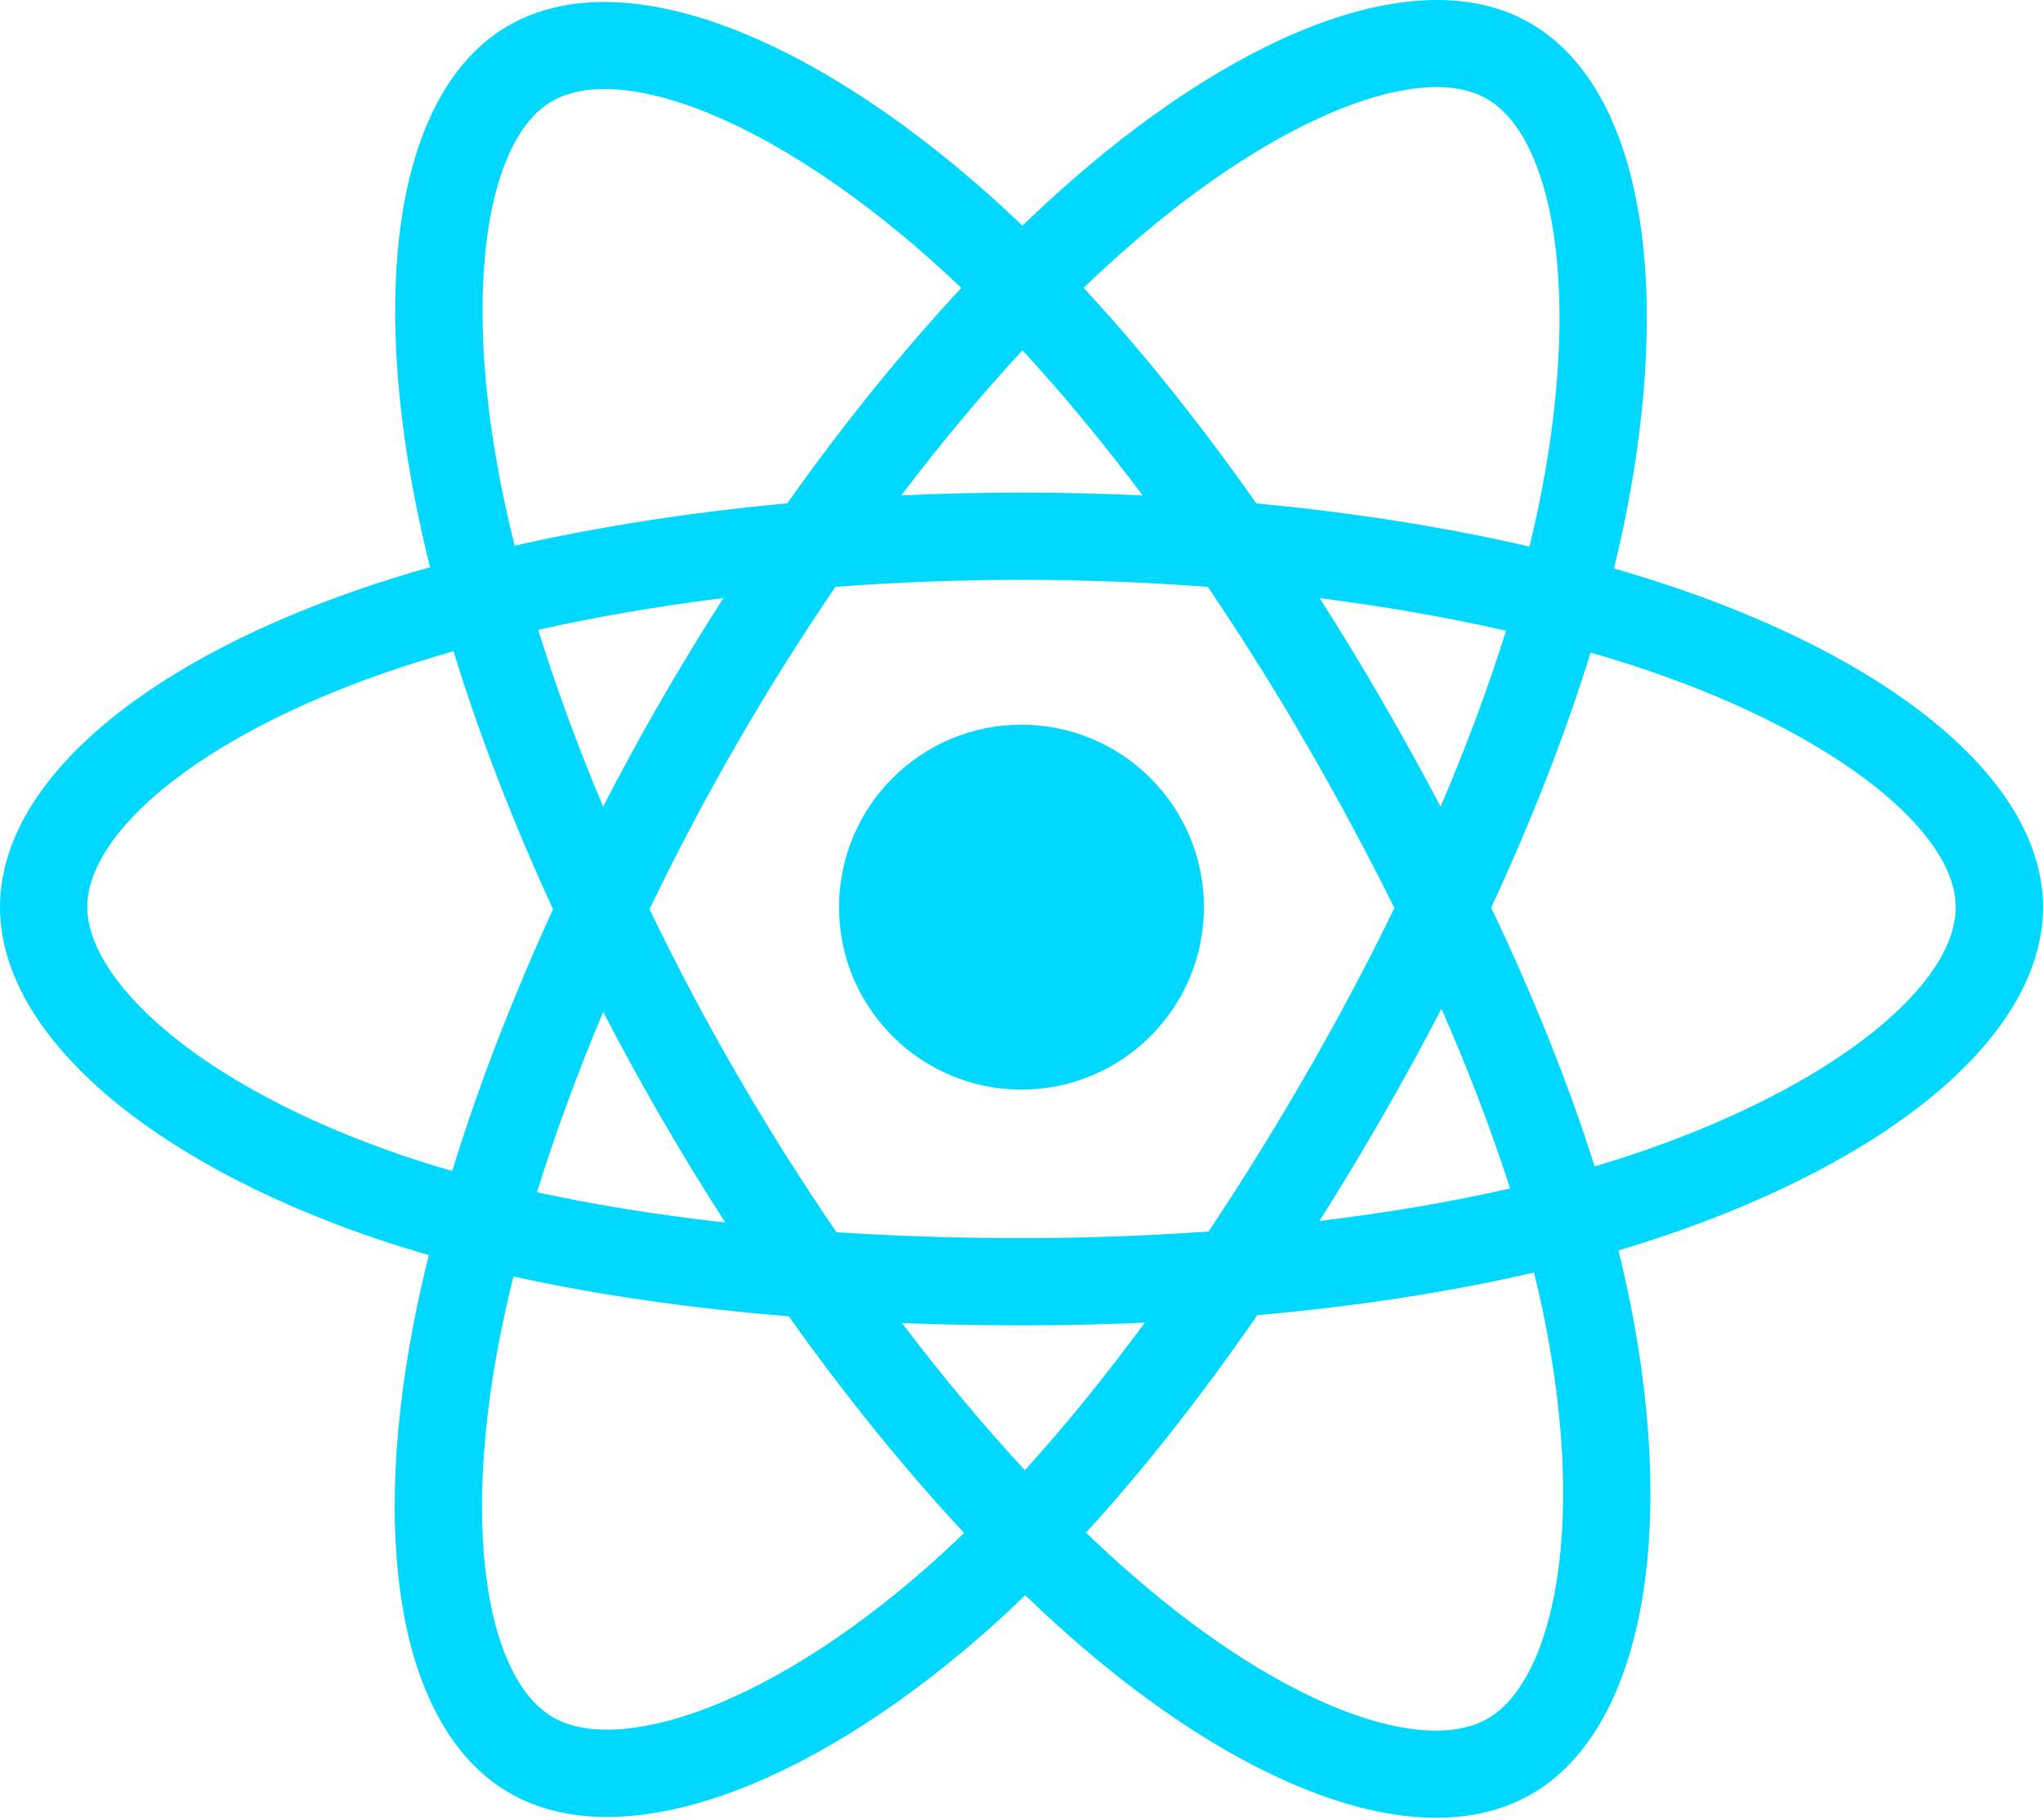
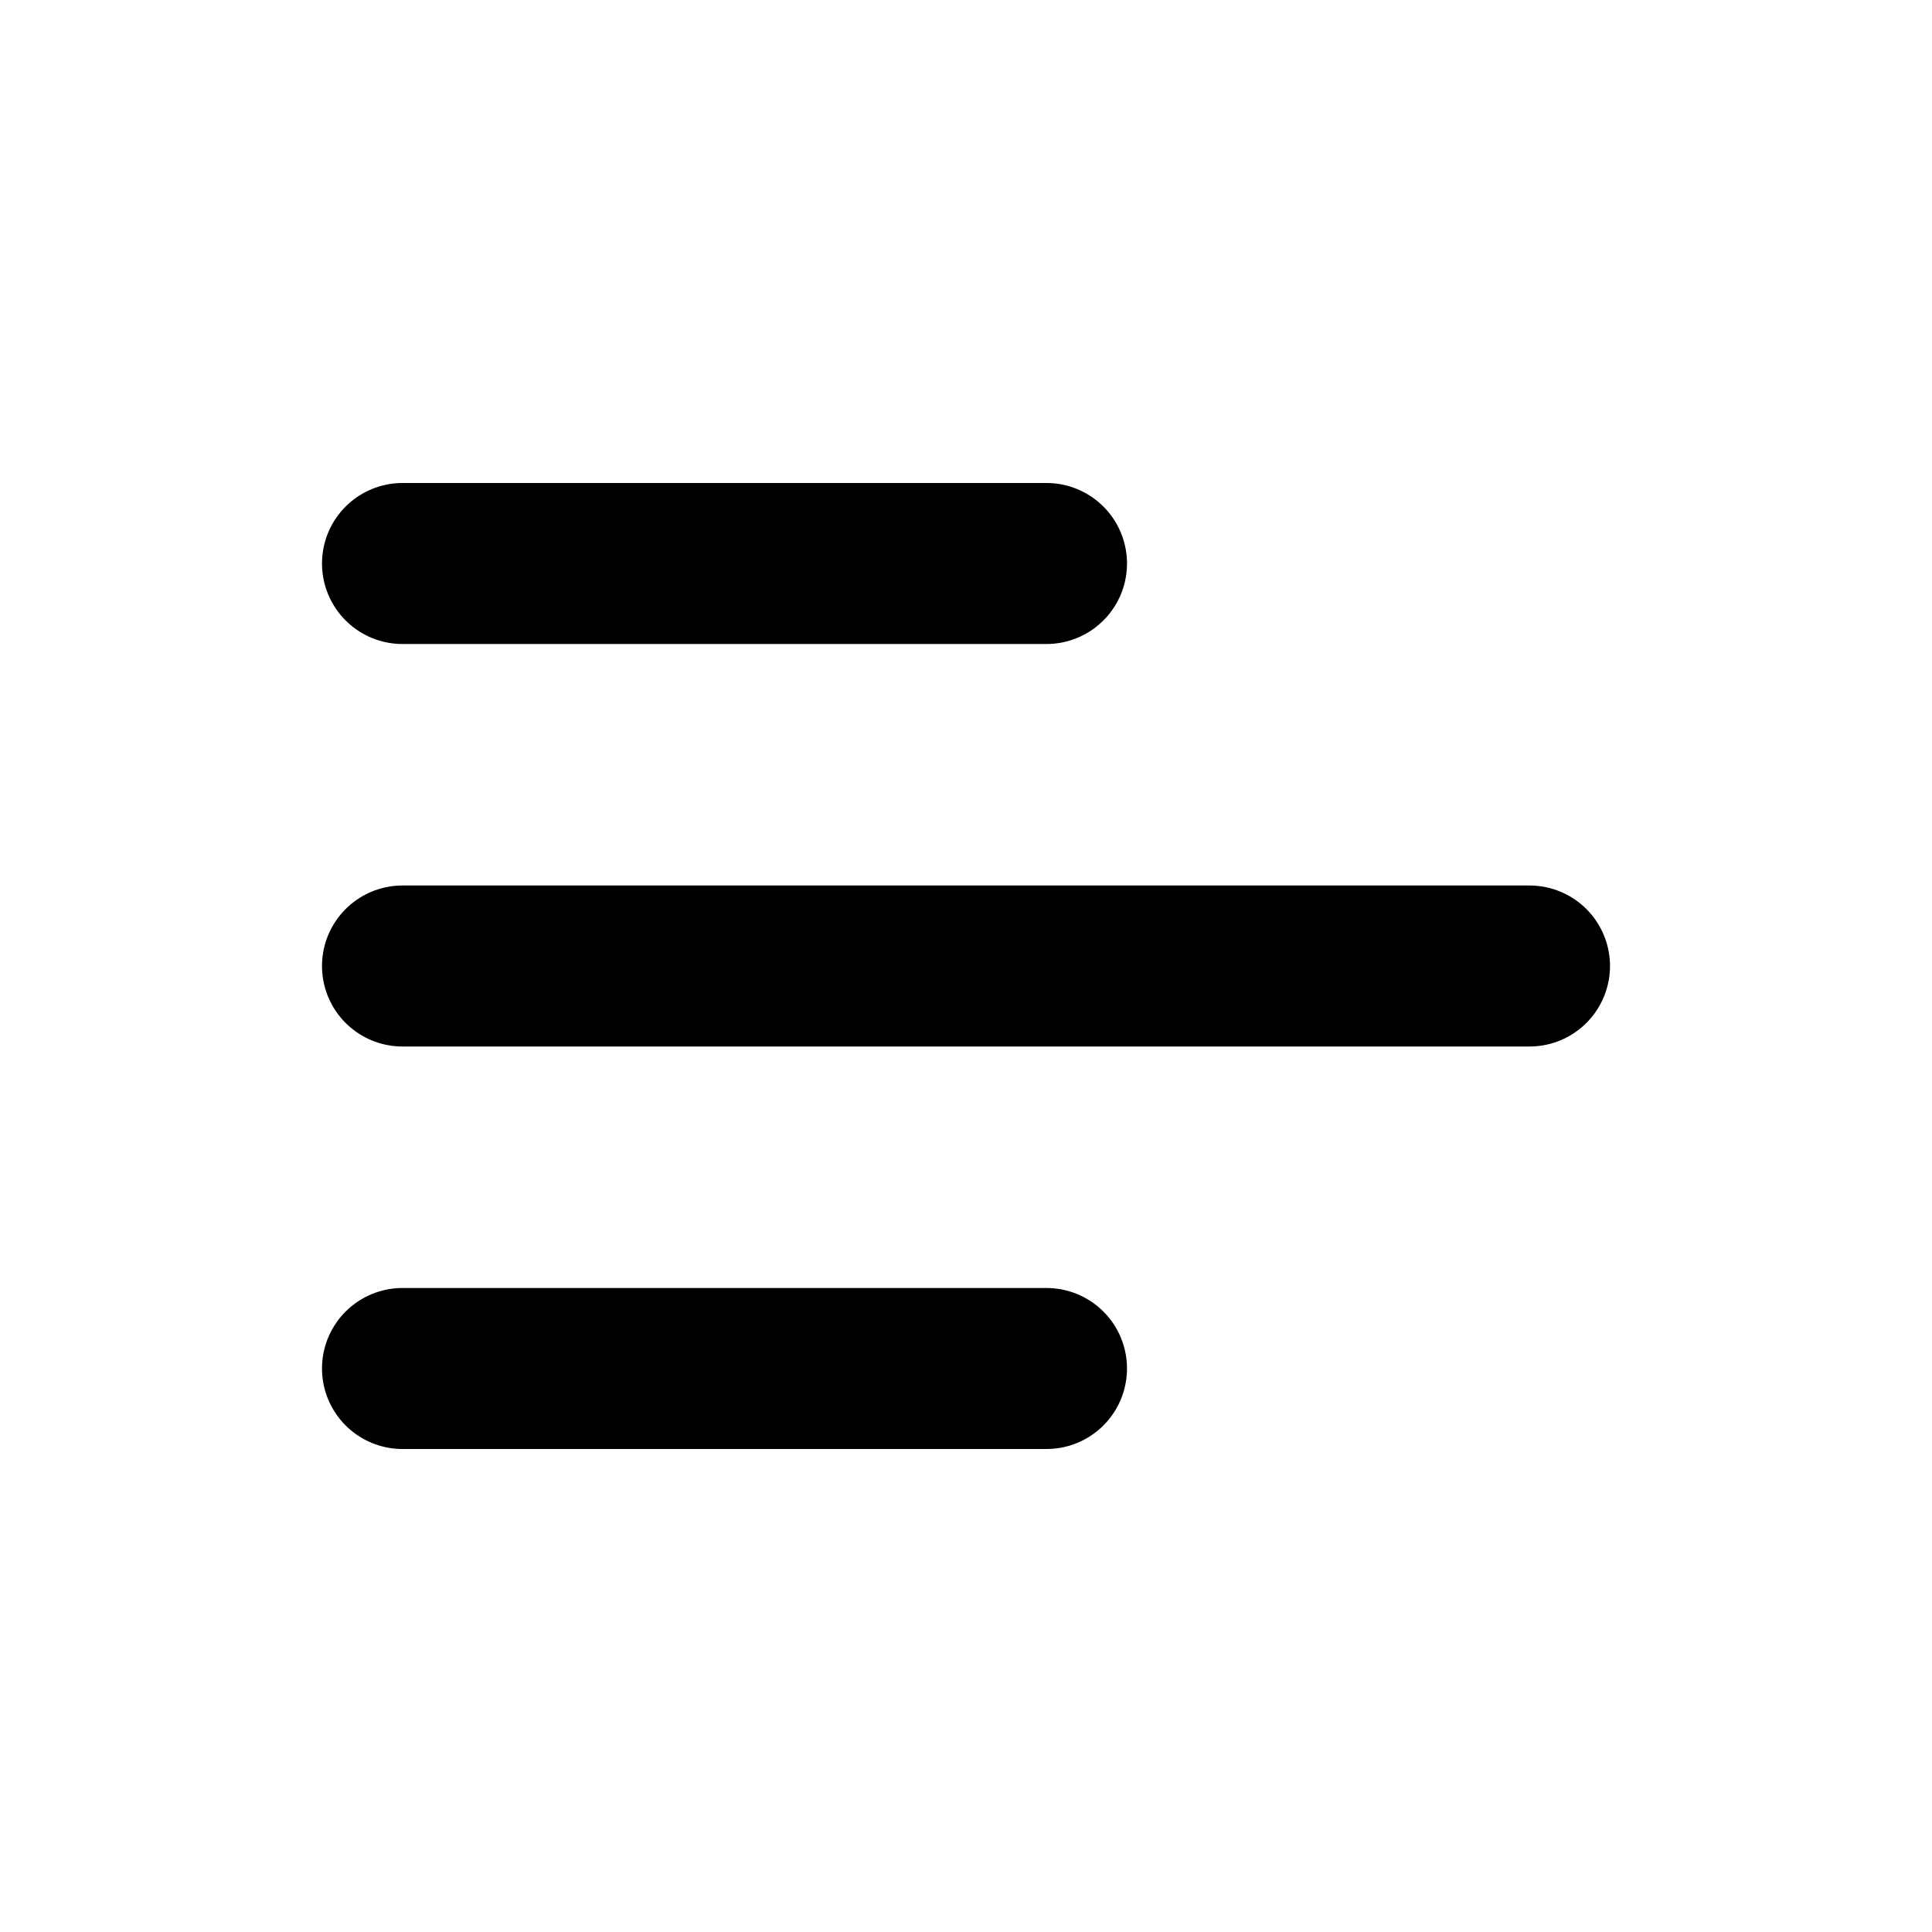
- <svg xmlns="http://www.w3.org/2000/svg" aria-hidden="true" role="img" class="iconify iconify--logos" width="35.93" height="32" preserveAspectRatio="xMidYMid meet" viewBox="0 0 256 228">
-   <path fill="#00D8FF" d="M210.483 73.824a171.49 171.49 0 0 0-8.24-2.597c.465-1.9.893-3.777 1.273-5.621c6.238-30.281 2.16-54.676-11.769-62.708c-13.355-7.7-35.196.329-57.254 19.526a171.23 171.23 0 0 0-6.375 5.848a155.866 155.866 0 0 0-4.241-3.917C100.759 3.829 77.587-4.822 63.673 3.233C50.33 10.957 46.379 33.89 51.995 62.588a170.974 170.974 0 0 0 1.892 8.48c-3.28.932-6.445 1.924-9.474 2.98C17.309 83.498 0 98.307 0 113.668c0 15.865 18.582 31.778 46.812 41.427a145.52 145.52 0 0 0 6.921 2.165a167.467 167.467 0 0 0-2.01 9.138c-5.354 28.2-1.173 50.591 12.134 58.266c13.744 7.926 36.812-.22 59.273-19.855a145.567 145.567 0 0 0 5.342-4.923a168.064 168.064 0 0 0 6.92 6.314c21.758 18.722 43.246 26.282 56.54 18.586c13.731-7.949 18.194-32.003 12.4-61.268a145.016 145.016 0 0 0-1.535-6.842c1.62-.48 3.21-.974 4.76-1.488c29.348-9.723 48.443-25.443 48.443-41.52c0-15.417-17.868-30.326-45.517-39.844Zm-6.365 70.984c-1.4.463-2.836.91-4.3 1.345c-3.24-10.257-7.612-21.163-12.963-32.432c5.106-11 9.31-21.767 12.459-31.957c2.619.758 5.16 1.557 7.61 2.4c23.69 8.156 38.14 20.213 38.14 29.504c0 9.896-15.606 22.743-40.946 31.14Zm-10.514 20.834c2.562 12.94 2.927 24.64 1.23 33.787c-1.524 8.219-4.59 13.698-8.382 15.893c-8.067 4.67-25.32-1.4-43.927-17.412a156.726 156.726 0 0 1-6.437-5.87c7.214-7.889 14.423-17.06 21.459-27.246c12.376-1.098 24.068-2.894 34.671-5.345a134.17 134.17 0 0 1 1.386 6.193ZM87.276 214.515c-7.882 2.783-14.16 2.863-17.955.675c-8.075-4.657-11.432-22.636-6.853-46.752a156.923 156.923 0 0 1 1.869-8.499c10.486 2.32 22.093 3.988 34.498 4.994c7.084 9.967 14.501 19.128 21.976 27.15a134.668 134.668 0 0 1-4.877 4.492c-9.933 8.682-19.886 14.842-28.658 17.94ZM50.35 144.747c-12.483-4.267-22.792-9.812-29.858-15.863c-6.35-5.437-9.555-10.836-9.555-15.216c0-9.322 13.897-21.212 37.076-29.293c2.813-.98 5.757-1.905 8.812-2.773c3.204 10.42 7.406 21.315 12.477 32.332c-5.137 11.18-9.399 22.249-12.634 32.792a134.718 134.718 0 0 1-6.318-1.979Zm12.378-84.26c-4.811-24.587-1.616-43.134 6.425-47.789c8.564-4.958 27.502 2.111 47.463 19.835a144.318 144.318 0 0 1 3.841 3.545c-7.438 7.987-14.787 17.08-21.808 26.988c-12.04 1.116-23.565 2.908-34.161 5.309a160.342 160.342 0 0 1-1.76-7.887Zm110.427 27.268a347.8 347.8 0 0 0-7.785-12.803c8.168 1.033 15.994 2.404 23.343 4.08c-2.206 7.072-4.956 14.465-8.193 22.045a381.151 381.151 0 0 0-7.365-13.322Zm-45.032-43.861c5.044 5.465 10.096 11.566 15.065 18.186a322.04 322.04 0 0 0-30.257-.006c4.974-6.559 10.069-12.652 15.192-18.18ZM82.802 87.83a323.167 323.167 0 0 0-7.227 13.238c-3.184-7.553-5.909-14.98-8.134-22.152c7.304-1.634 15.093-2.97 23.209-3.984a321.524 321.524 0 0 0-7.848 12.897Zm8.081 65.352c-8.385-.936-16.291-2.203-23.593-3.793c2.26-7.3 5.045-14.885 8.298-22.6a321.187 321.187 0 0 0 7.257 13.246c2.594 4.48 5.28 8.868 8.038 13.147Zm37.542 31.03c-5.184-5.592-10.354-11.779-15.403-18.433c4.902.192 9.899.29 14.978.29c5.218 0 10.376-.117 15.453-.343c-4.985 6.774-10.018 12.97-15.028 18.486Zm52.198-57.817c3.422 7.8 6.306 15.345 8.596 22.52c-7.422 1.694-15.436 3.058-23.88 4.071a382.417 382.417 0 0 0 7.859-13.026a347.403 347.403 0 0 0 7.425-13.565Zm-16.898 8.101a358.557 358.557 0 0 1-12.281 19.815a329.4 329.4 0 0 1-23.444.823c-7.967 0-15.716-.248-23.178-.732a310.202 310.202 0 0 1-12.513-19.846h.001a307.41 307.41 0 0 1-10.923-20.627a310.278 310.278 0 0 1 10.89-20.637l-.001.001a307.318 307.318 0 0 1 12.413-19.761c7.613-.576 15.42-.876 23.31-.876H128c7.926 0 15.743.303 23.354.883a329.357 329.357 0 0 1 12.335 19.695a358.489 358.489 0 0 1 11.036 20.54a329.472 329.472 0 0 1-11 20.722Zm22.56-122.124c8.572 4.944 11.906 24.881 6.52 51.026c-.344 1.668-.73 3.367-1.15 5.09c-10.622-2.452-22.155-4.275-34.23-5.408c-7.034-10.017-14.323-19.124-21.64-27.008a160.789 160.789 0 0 1 5.888-5.4c18.9-16.447 36.564-22.941 44.612-18.3ZM128 90.808c12.625 0 22.86 10.235 22.86 22.86s-10.235 22.86-22.86 22.86s-22.86-10.235-22.86-22.86s10.235-22.86 22.86-22.86Z" />
+ <svg xmlns="http://www.w3.org/2000/svg" width="800px" height="800px" viewBox="0 0 24 24" fill="none">
+   <g id="Menu / Menu_Alt_03">
+     <path id="Vector" d="M5 17H13M5 12H19M5 7H13" stroke="#000000" stroke-width="2" stroke-linecap="round" stroke-linejoin="round" />
+   </g>
</svg>
